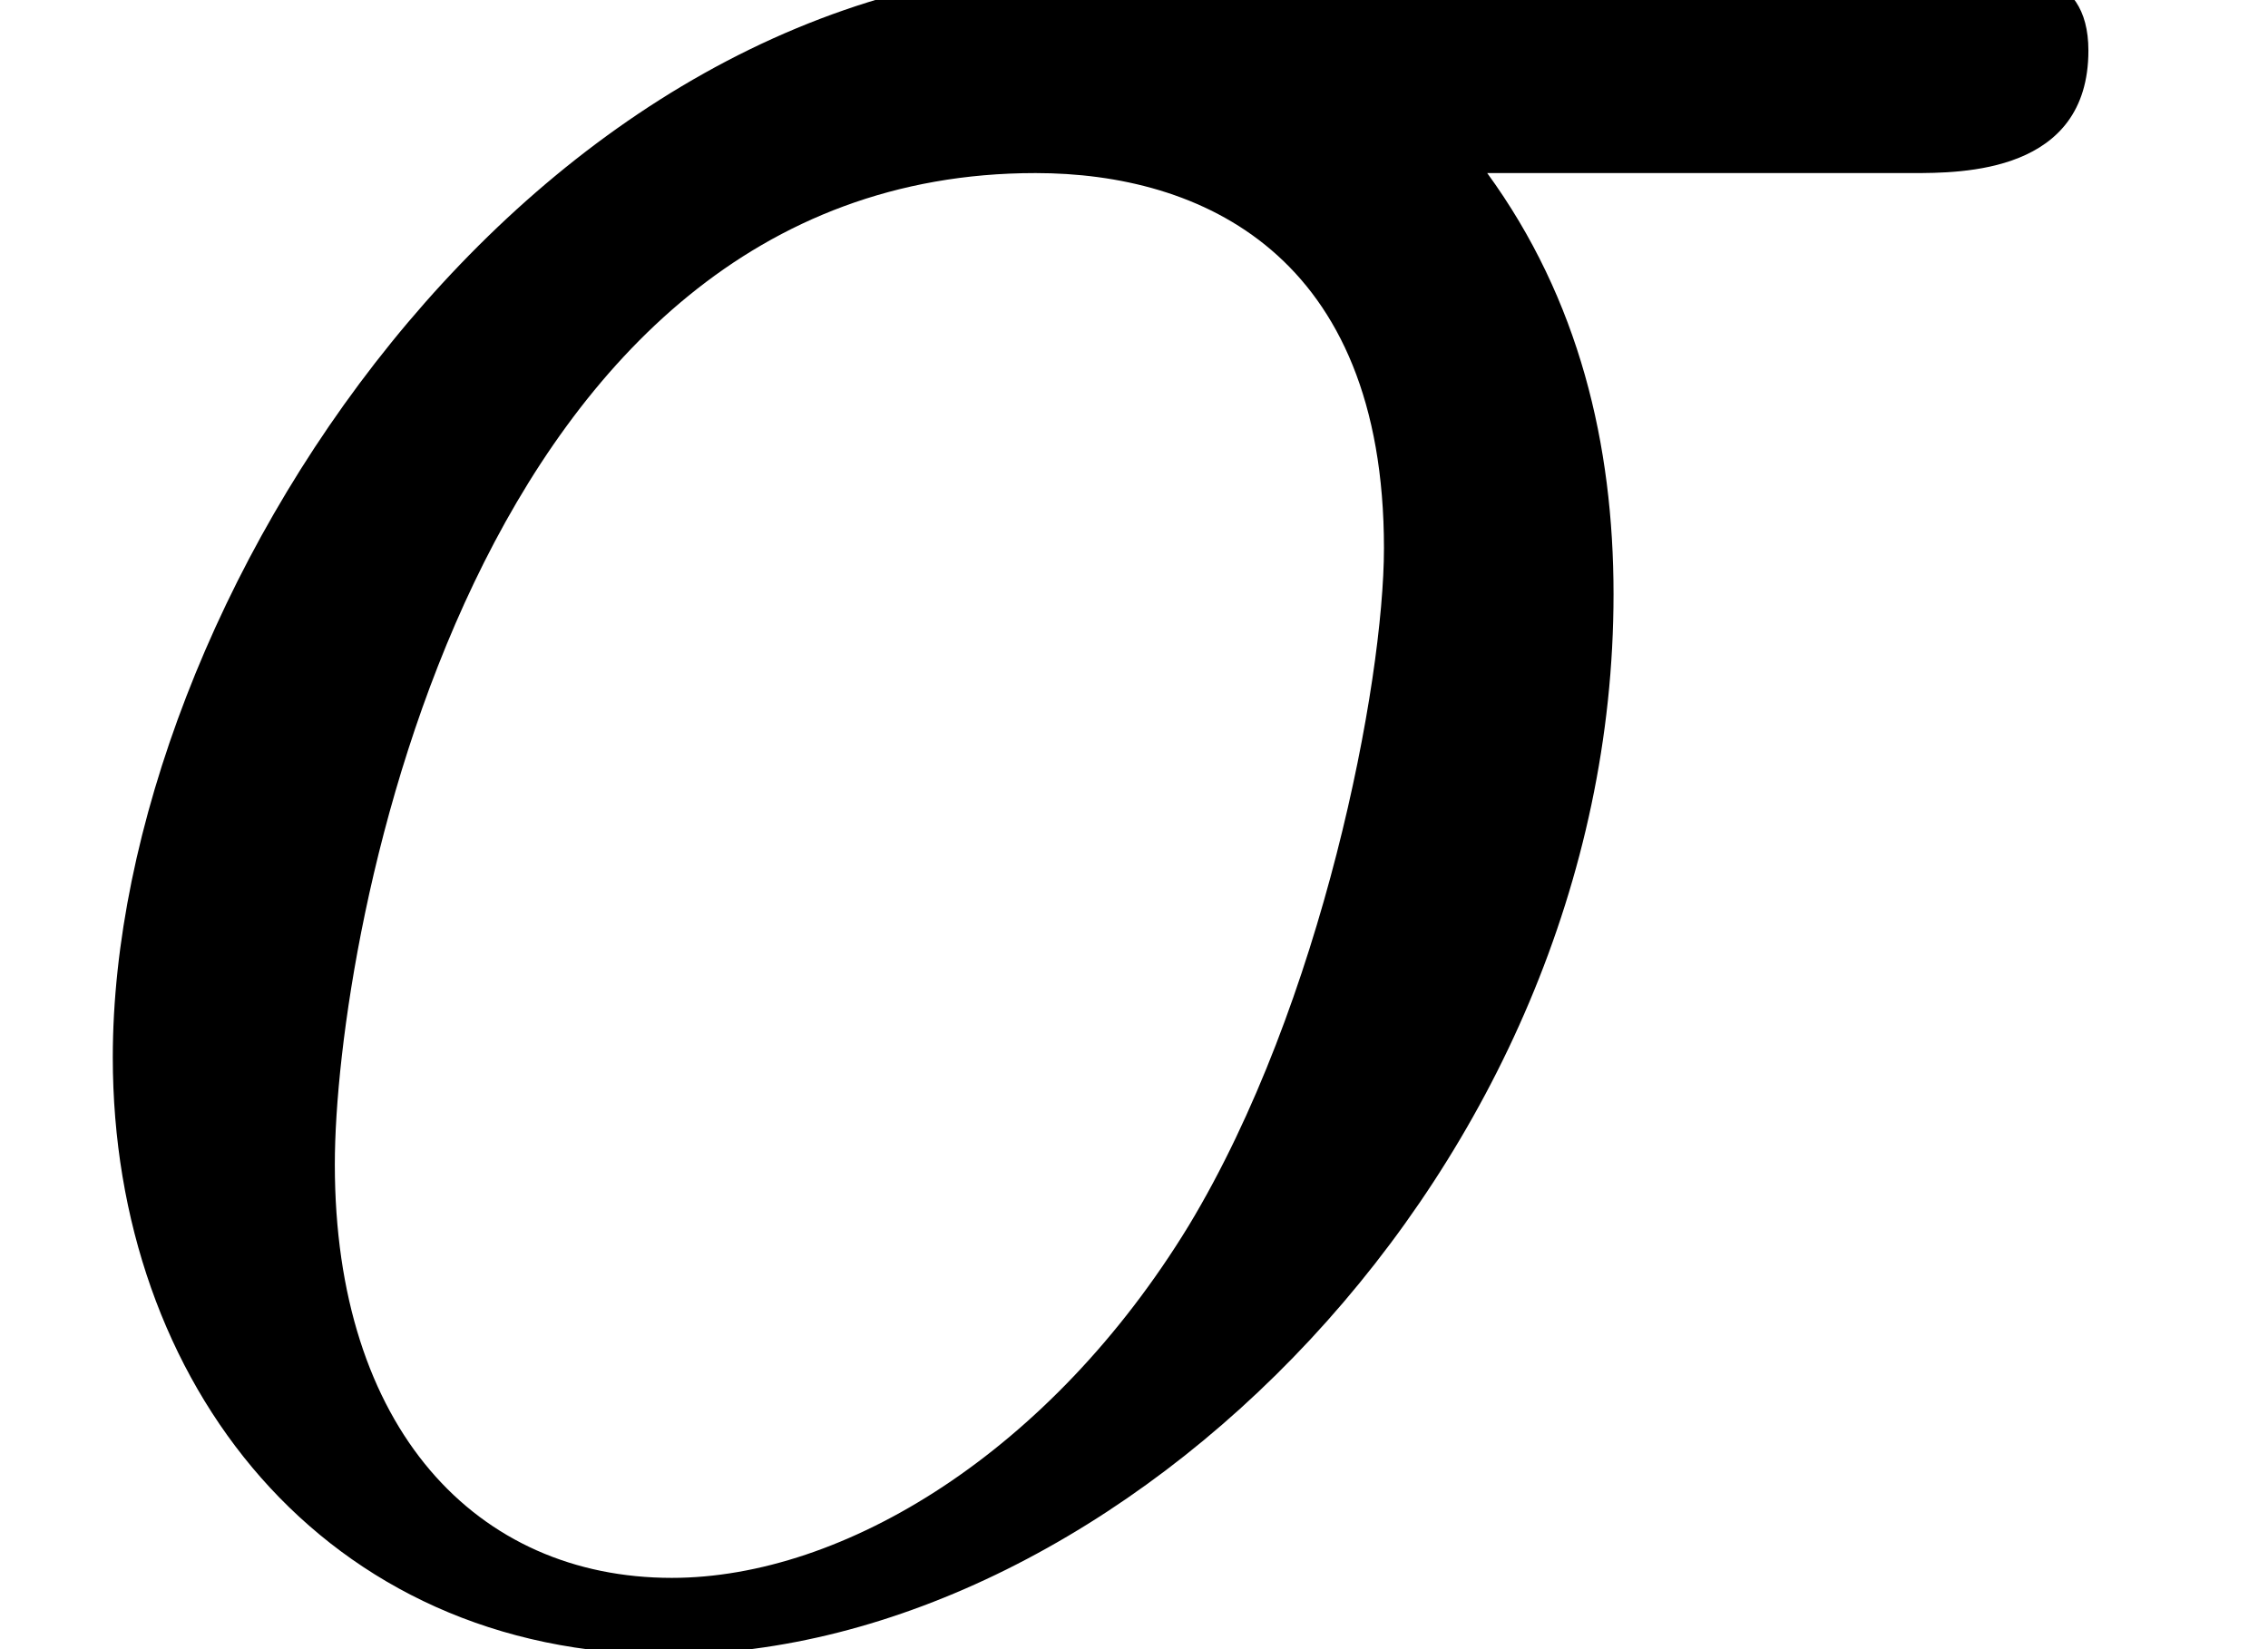
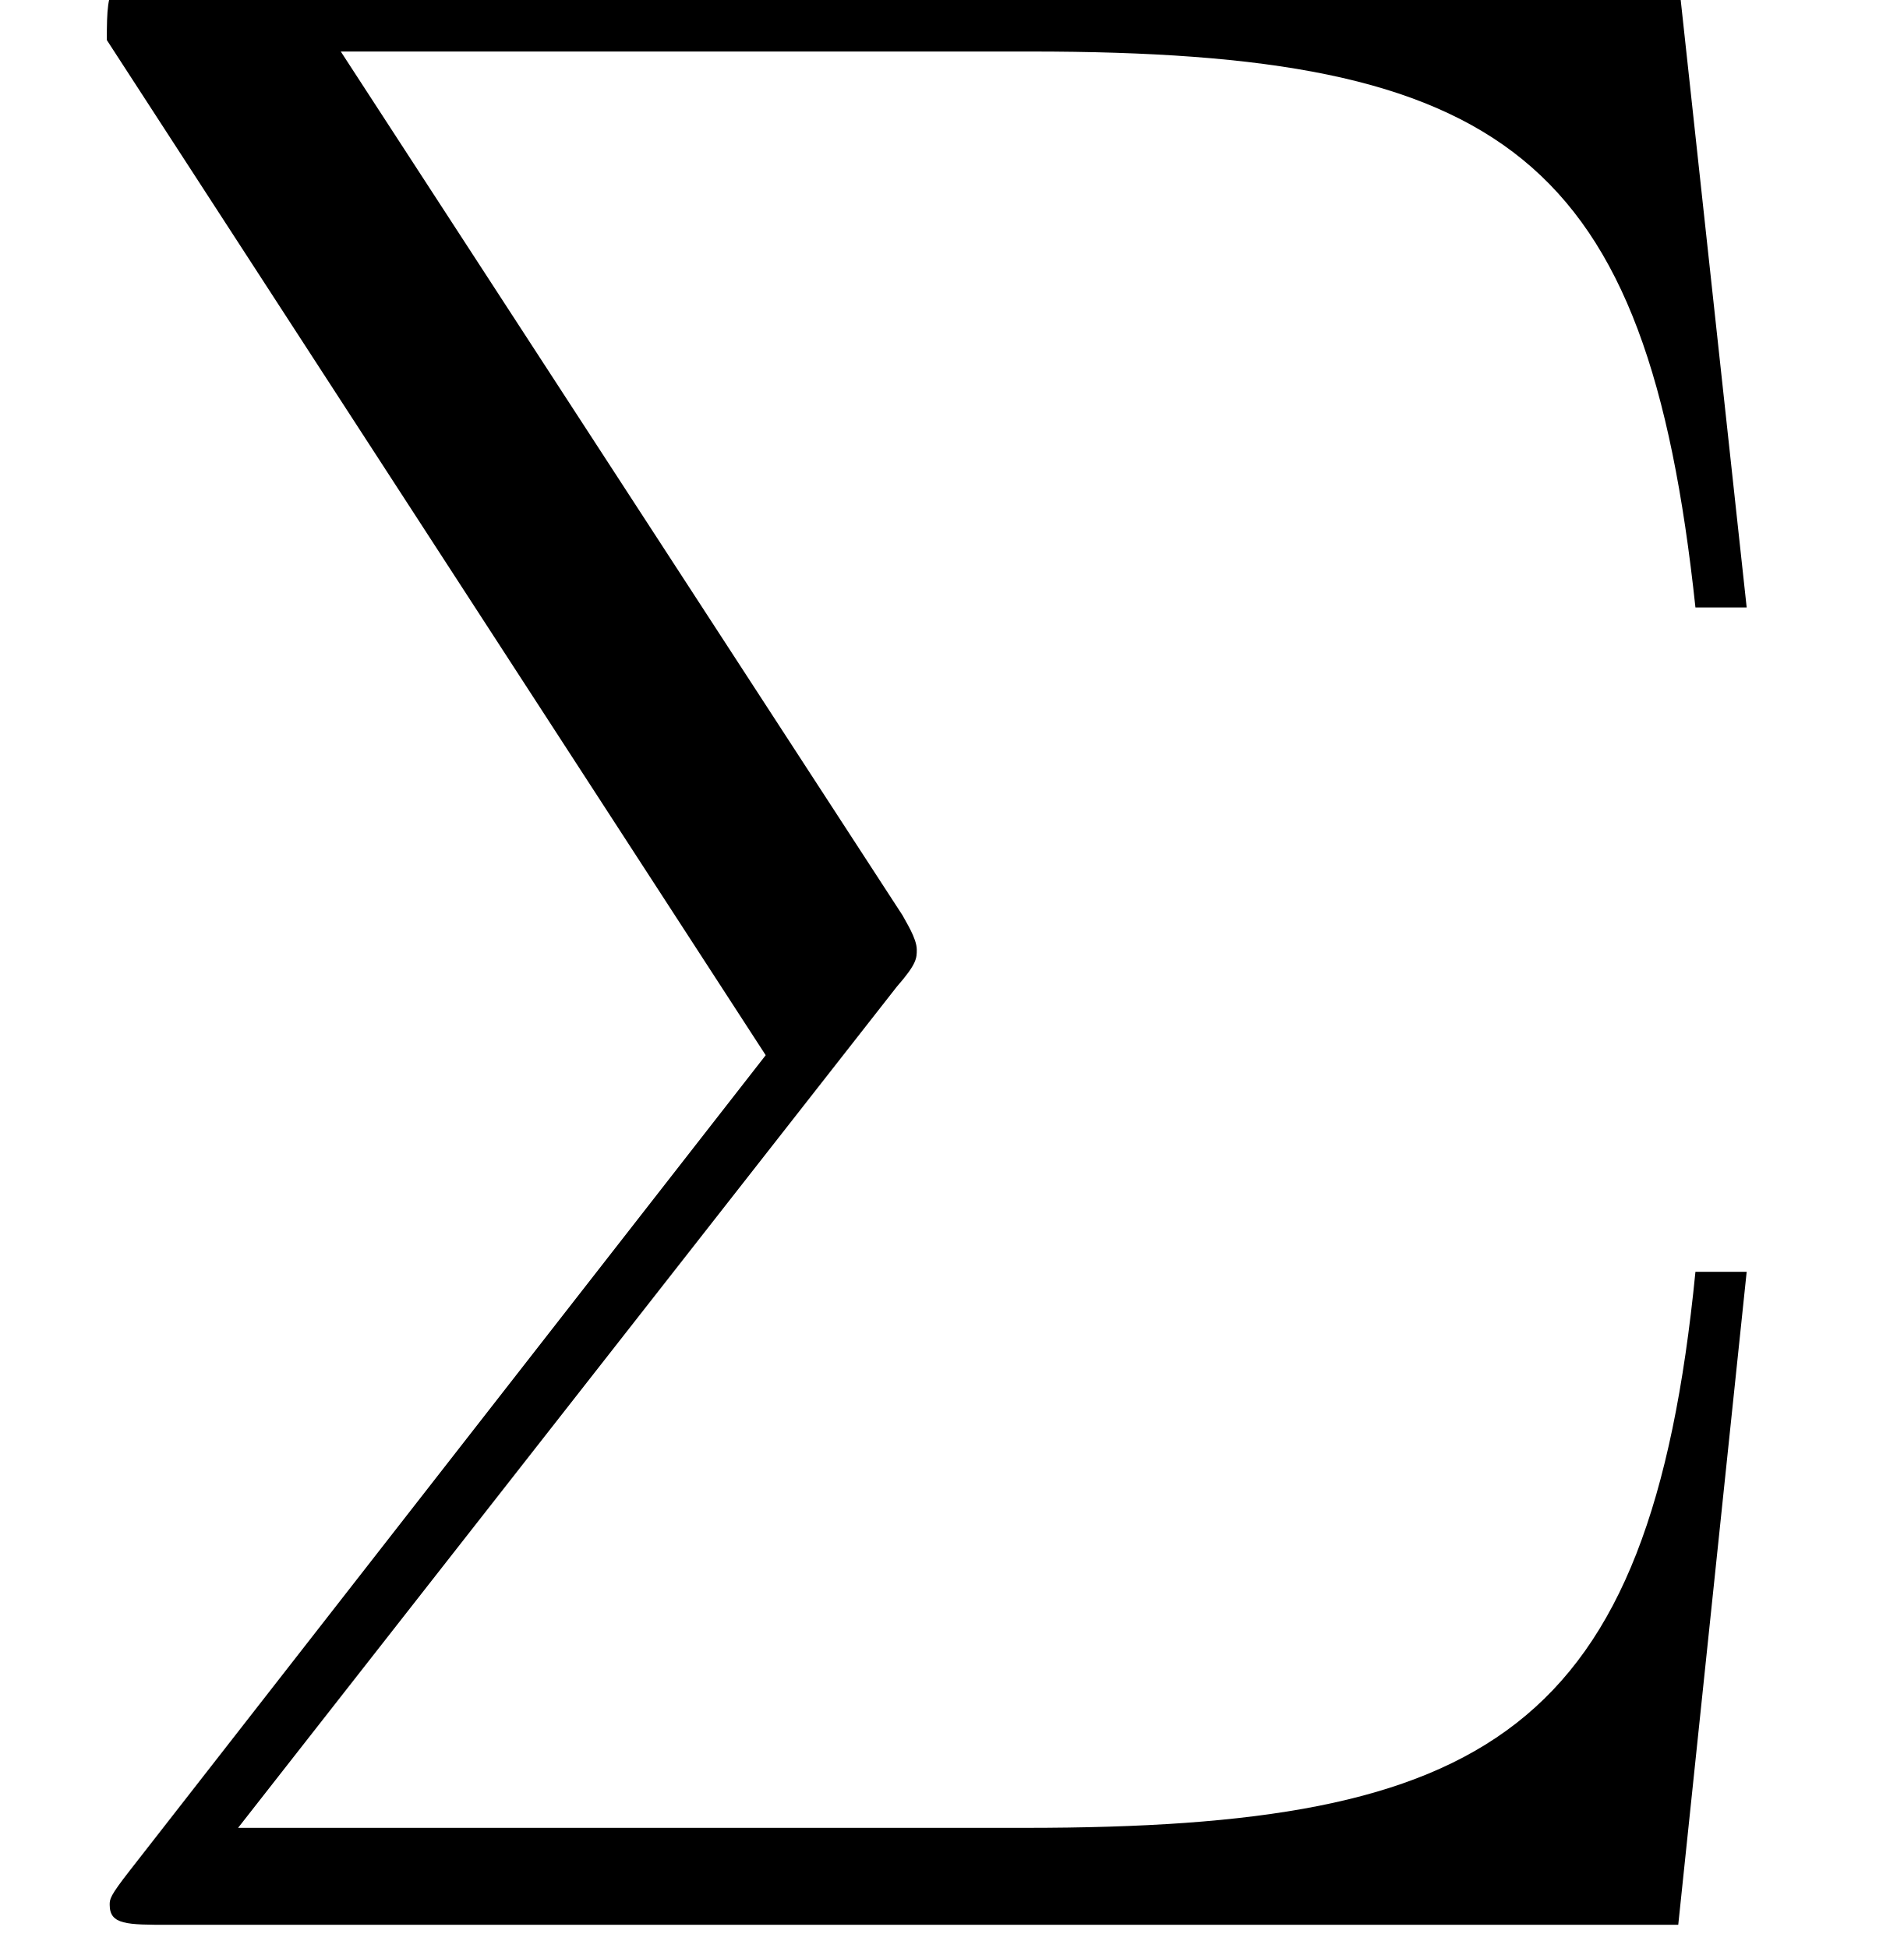
- <svg xmlns="http://www.w3.org/2000/svg" xmlns:xlink="http://www.w3.org/1999/xlink" height="12.06pt" version="1.1" viewBox="0 0 16.593 12.06" width="16.593pt">
+ <svg xmlns="http://www.w3.org/2000/svg" xmlns:xlink="http://www.w3.org/1999/xlink" height="19.136pt" version="1.1" viewBox="0 0 18.699 19.136" width="18.699pt">
  <defs>
-     <path d="M12.639 -9.38C12.963 -9.38 13.784 -9.38 13.784 -10.176C13.784 -10.723 13.311 -10.723 12.863 -10.723H7.364C3.632 -10.723 0.945 -6.568 0.945 -3.632C0.945 -1.518 2.314 0.249 4.553 0.249C7.489 0.249 10.698 -2.911 10.698 -6.643C10.698 -7.613 10.475 -8.559 9.877 -9.38H12.639ZM4.578 -0.249C3.309 -0.249 2.388 -1.219 2.388 -2.936C2.388 -4.429 3.284 -9.38 6.942 -9.38C8.011 -9.38 9.206 -8.857 9.206 -6.942C9.206 -6.071 8.808 -3.981 7.937 -2.538C7.041 -1.07 5.698 -0.249 4.578 -0.249Z" id="g0-27" />
+     <path d="M8.036 -8.186C8.21 -8.385 8.21 -8.434 8.21 -8.509C8.21 -8.608 8.111 -8.758 8.086 -8.808L3.185 -16.346H9.206C13.336 -16.346 14.58 -15.45 15.003 -11.495H15.45L14.853 -16.993H1.692C1.169 -16.993 1.144 -16.968 1.144 -16.446L6.892 -7.588L1.344 -0.473C1.169 -0.249 1.169 -0.224 1.169 -0.174C1.169 0 1.319 0 1.692 0H14.853L15.45 -5.698H15.003C14.605 -1.667 13.186 -0.846 9.156 -0.846H2.289L8.036 -8.186Z" id="g0-6" />
  </defs>
-   <g id="page1" transform="matrix(1.12578 0 0 1.12578 -63.986 -62.4752)">
-     <use x="56.625" xlink:href="#g0-27" y="66" />
+   <g id="page1" transform="matrix(1.12578 0 0 1.12578 -63.986 -61.02)">
+     <use x="56.625" xlink:href="#g0-6" y="70.998" />
  </g>
</svg>
